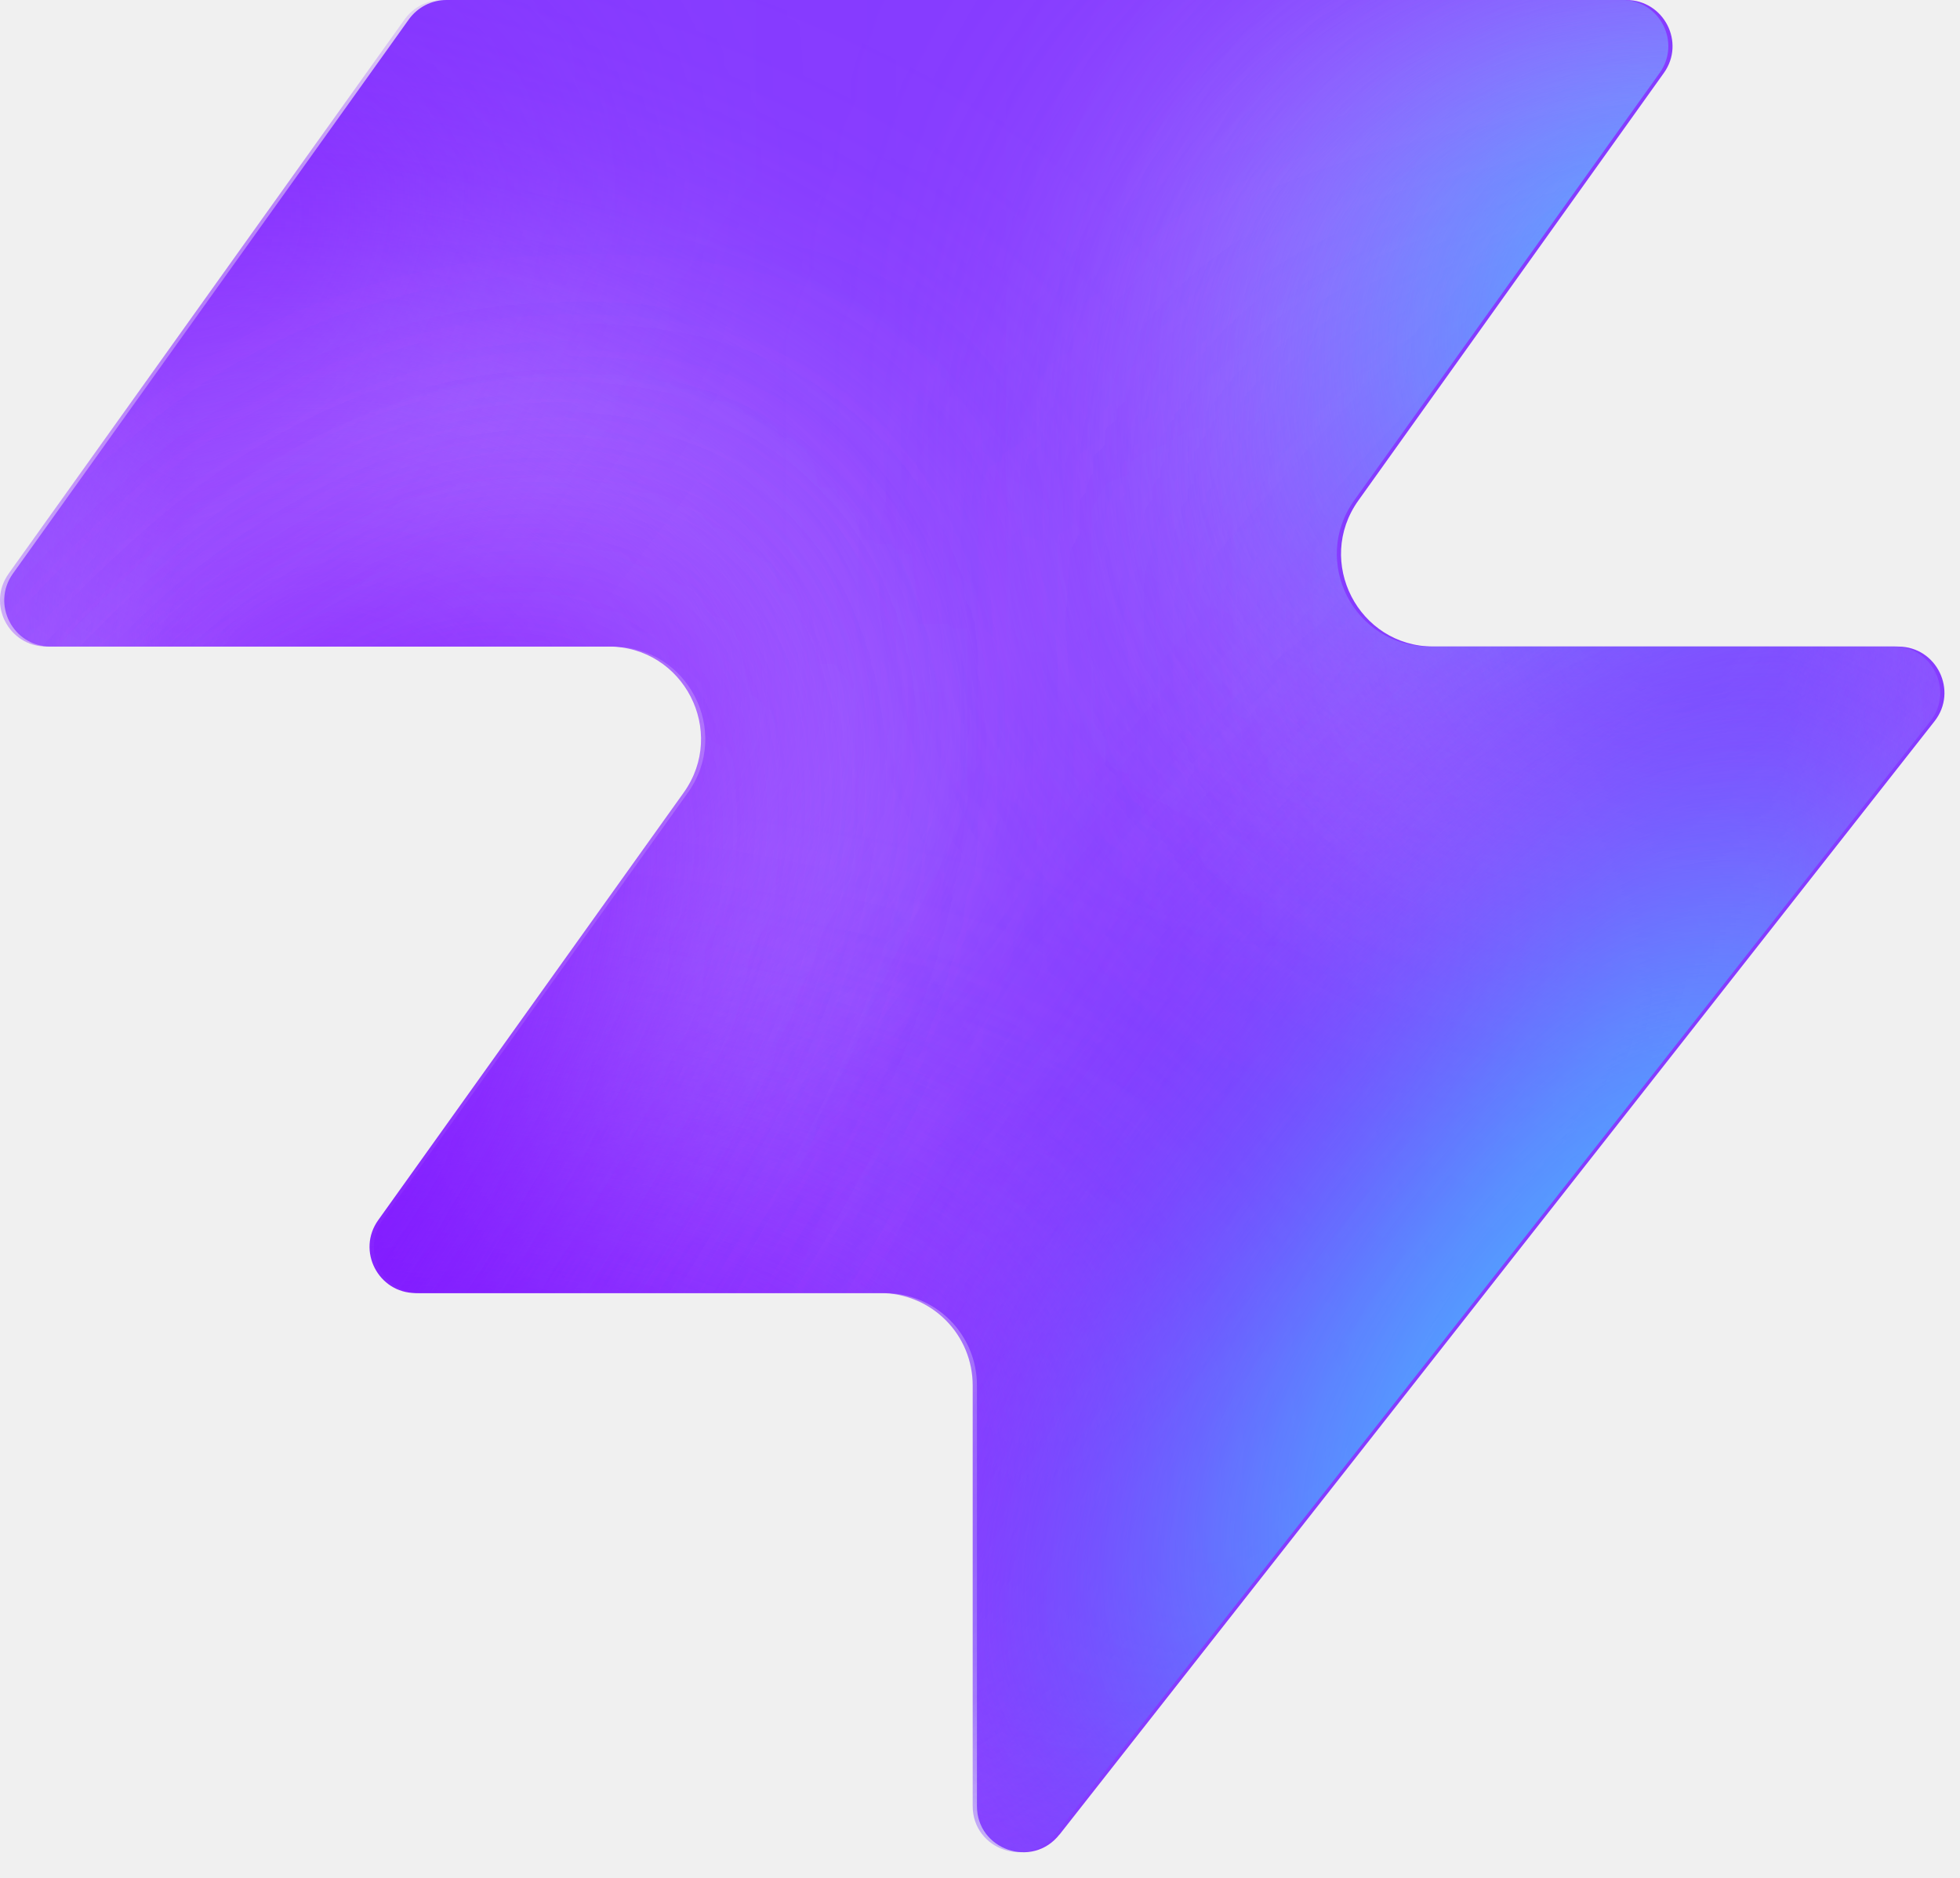
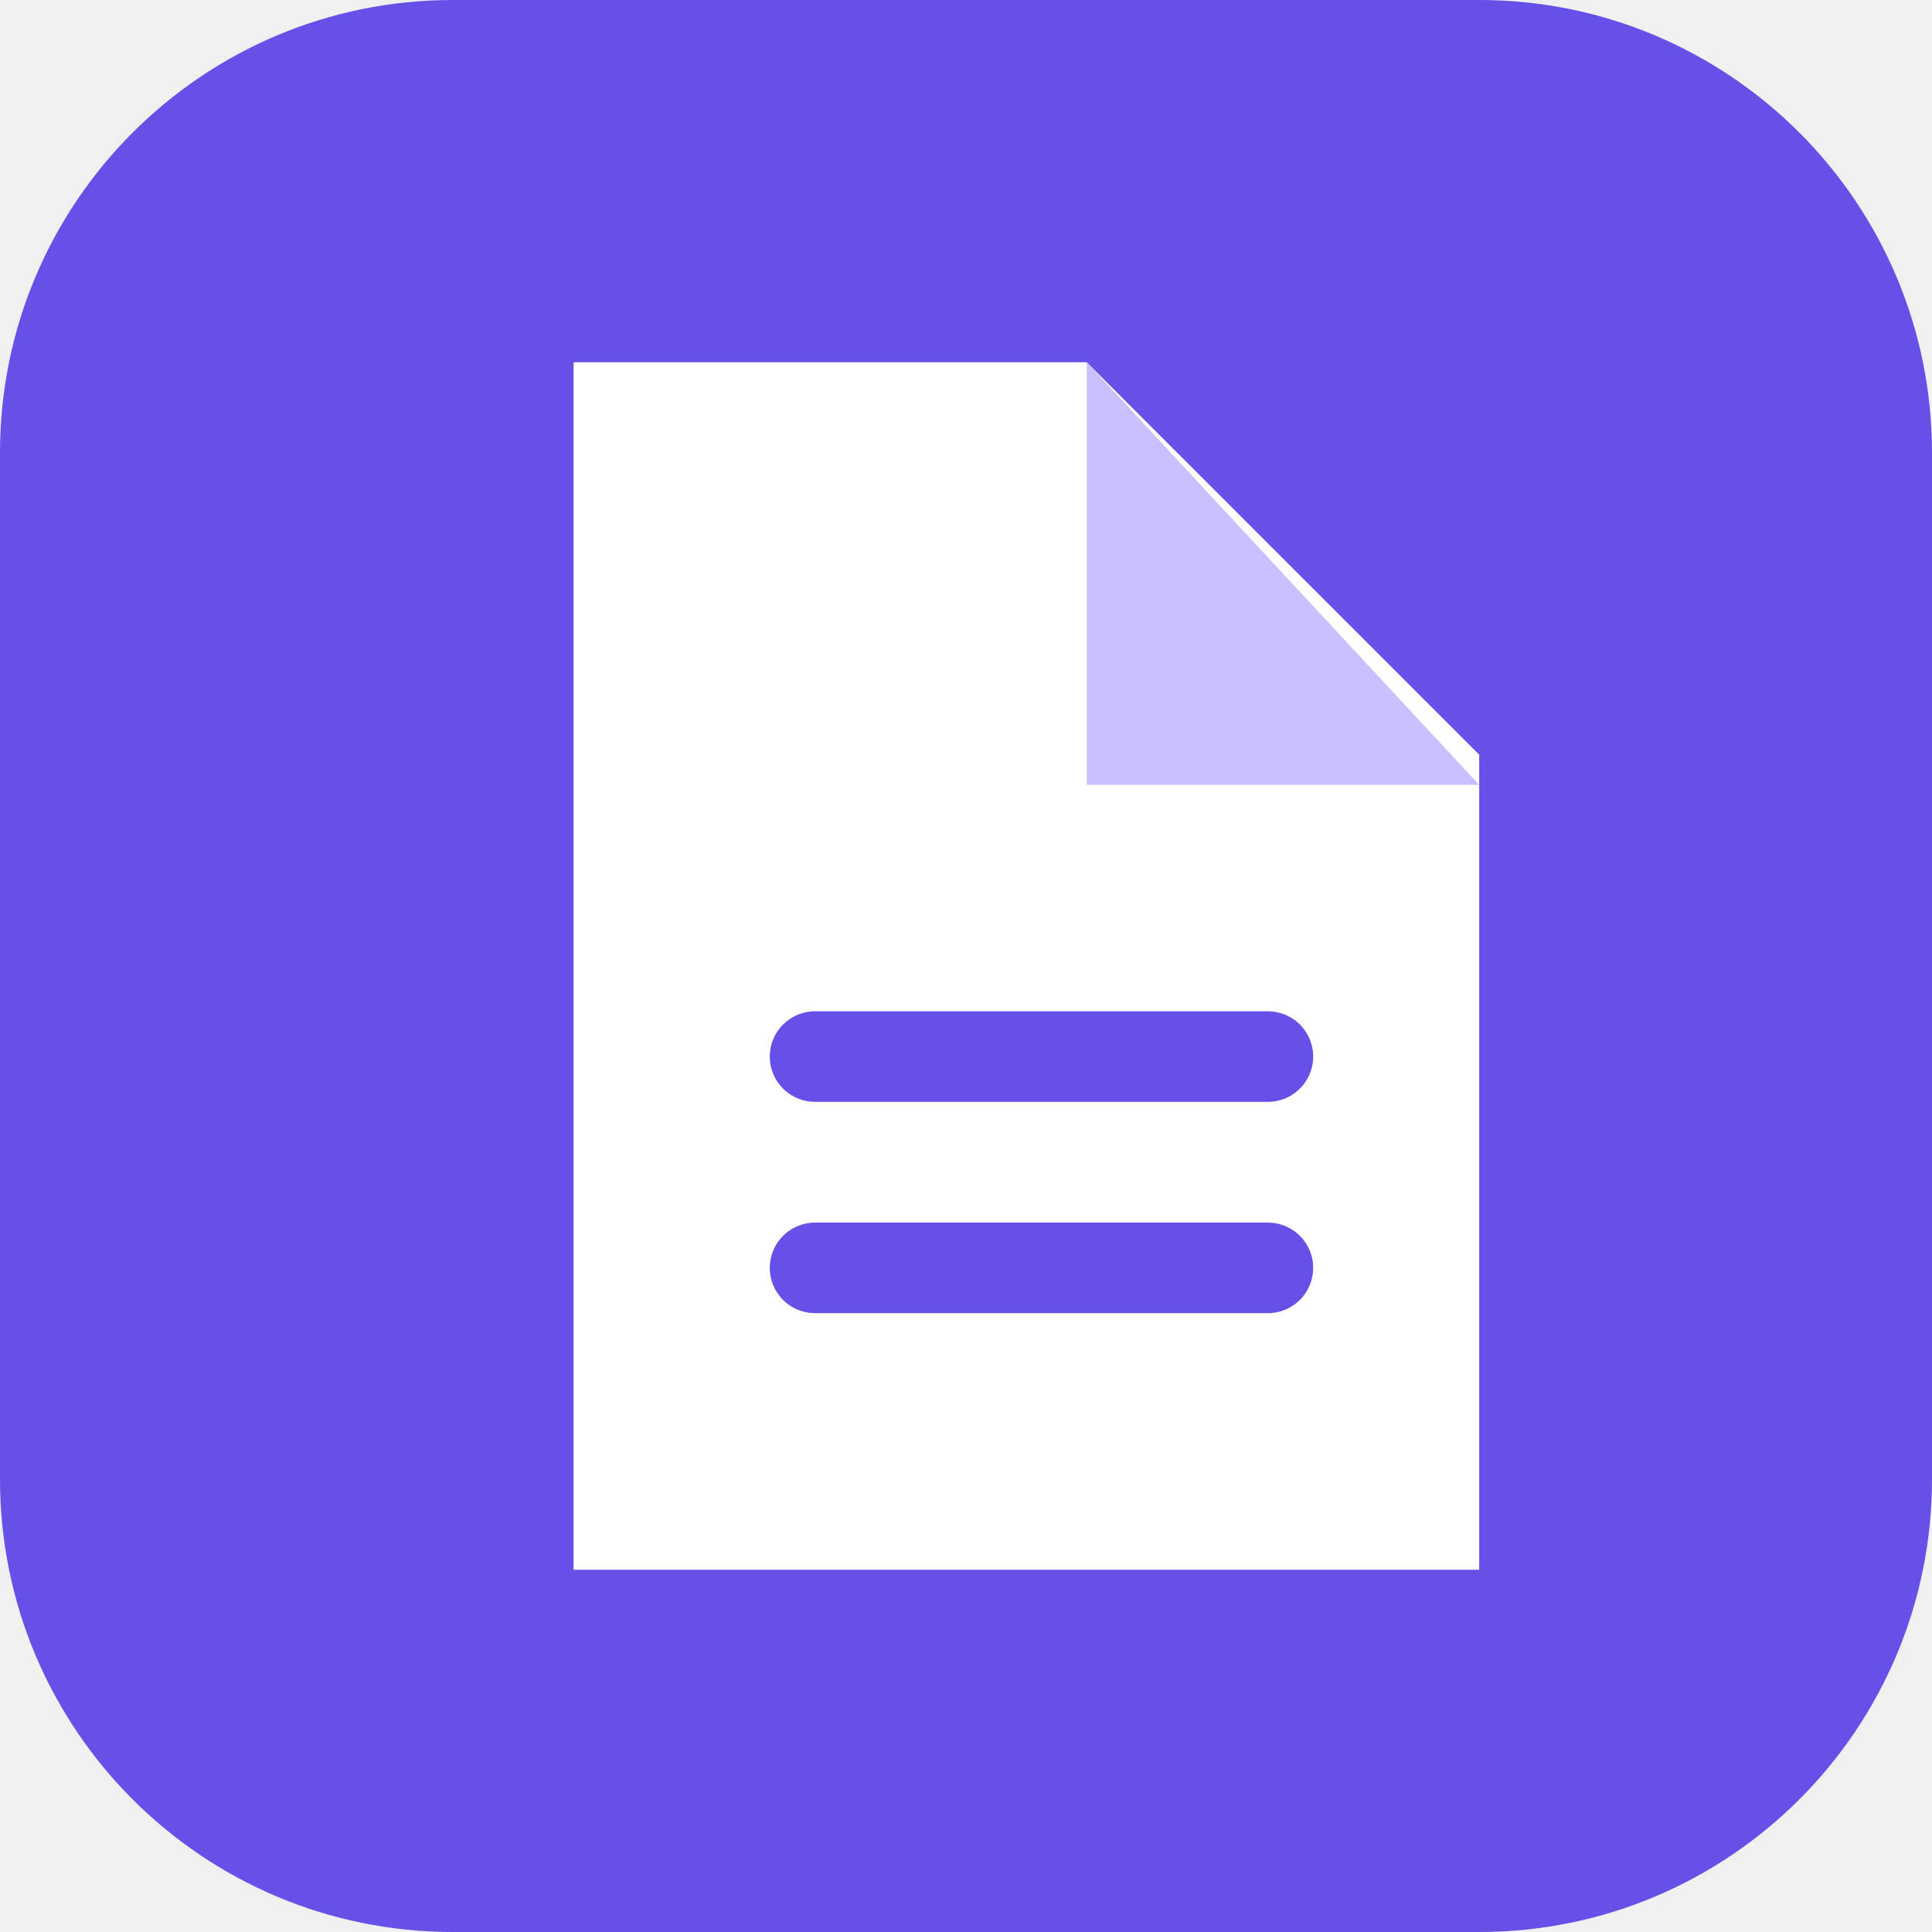
- <svg xmlns="http://www.w3.org/2000/svg" width="48" height="46" fill="none" viewBox="0 0 48 46">
-   <path fill="#863bff" d="M25.946 44.938c-.664.845-2.021.375-2.021-.698V33.937a2.26 2.26 0 0 0-2.262-2.262H10.287c-.92 0-1.456-1.04-.92-1.788l7.48-10.471c1.07-1.497 0-3.578-1.842-3.578H1.237c-.92 0-1.456-1.04-.92-1.788L10.013.474c.214-.297.556-.474.92-.474h28.894c.92 0 1.456 1.04.92 1.788l-7.48 10.471c-1.07 1.498 0 3.579 1.842 3.579h11.377c.943 0 1.473 1.088.89 1.83L25.947 44.94z" style="fill:#863bff;fill:color(display-p3 .525 .23 1);fill-opacity:1" />
-   <mask id="a" width="48" height="46" x="0" y="0" maskUnits="userSpaceOnUse" style="mask-type:alpha">
-     <path fill="#000" d="M25.842 44.938c-.664.844-2.021.375-2.021-.698V33.937a2.26 2.26 0 0 0-2.262-2.262H10.183c-.92 0-1.456-1.04-.92-1.788l7.48-10.471c1.07-1.498 0-3.579-1.842-3.579H1.133c-.92 0-1.456-1.04-.92-1.787L9.91.473c.214-.297.556-.474.92-.474h28.894c.92 0 1.456 1.04.92 1.788l-7.48 10.471c-1.07 1.498 0 3.578 1.842 3.578h11.377c.943 0 1.473 1.088.89 1.832L25.843 44.94z" style="fill:#000;fill-opacity:1" />
-   </mask>
-   <g mask="url(#a)">
-     <g filter="url(#b)">
-       <ellipse cx="5.508" cy="14.704" fill="#ede6ff" rx="5.508" ry="14.704" style="fill:#ede6ff;fill:color(display-p3 .927 .903 1);fill-opacity:1" transform="matrix(.00324 1 1 -.00324 -4.47 31.516)" />
-     </g>
-     <g filter="url(#c)">
-       <ellipse cx="10.399" cy="29.851" fill="#ede6ff" rx="10.399" ry="29.851" style="fill:#ede6ff;fill:color(display-p3 .927 .903 1);fill-opacity:1" transform="matrix(.00324 1 1 -.00324 -39.328 7.883)" />
-     </g>
-     <g filter="url(#d)">
-       <ellipse cx="5.508" cy="30.487" fill="#7e14ff" rx="5.508" ry="30.487" style="fill:#7e14ff;fill:color(display-p3 .492 .077 1);fill-opacity:1" transform="rotate(89.814 -25.913 -14.639)scale(1 -1)" />
-     </g>
-     <g filter="url(#e)">
-       <ellipse cx="5.508" cy="30.599" fill="#7e14ff" rx="5.508" ry="30.599" style="fill:#7e14ff;fill:color(display-p3 .492 .077 1);fill-opacity:1" transform="rotate(89.814 -32.644 -3.334)scale(1 -1)" />
-     </g>
-     <g filter="url(#f)">
-       <ellipse cx="5.508" cy="30.599" fill="#7e14ff" rx="5.508" ry="30.599" style="fill:#7e14ff;fill:color(display-p3 .492 .077 1);fill-opacity:1" transform="matrix(.00324 1 1 -.00324 -34.34 30.47)" />
-     </g>
-     <g filter="url(#g)">
-       <ellipse cx="14.072" cy="22.078" fill="#ede6ff" rx="14.072" ry="22.078" style="fill:#ede6ff;fill:color(display-p3 .927 .903 1);fill-opacity:1" transform="rotate(93.35 24.506 48.493)scale(-1 1)" />
-     </g>
-     <g filter="url(#h)">
-       <ellipse cx="3.47" cy="21.501" fill="#7e14ff" rx="3.47" ry="21.501" style="fill:#7e14ff;fill:color(display-p3 .492 .077 1);fill-opacity:1" transform="rotate(89.009 28.708 47.59)scale(-1 1)" />
-     </g>
-     <g filter="url(#i)">
-       <ellipse cx="3.47" cy="21.501" fill="#7e14ff" rx="3.47" ry="21.501" style="fill:#7e14ff;fill:color(display-p3 .492 .077 1);fill-opacity:1" transform="rotate(89.009 28.708 47.59)scale(-1 1)" />
-     </g>
-     <g filter="url(#j)">
-       <ellipse cx=".387" cy="8.972" fill="#7e14ff" rx="4.407" ry="29.108" style="fill:#7e14ff;fill:color(display-p3 .492 .077 1);fill-opacity:1" transform="rotate(39.51 .387 8.972)" />
-     </g>
-     <g filter="url(#k)">
-       <ellipse cx="47.523" cy="-6.092" fill="#7e14ff" rx="4.407" ry="29.108" style="fill:#7e14ff;fill:color(display-p3 .492 .077 1);fill-opacity:1" transform="rotate(37.892 47.523 -6.092)" />
-     </g>
-     <g filter="url(#l)">
-       <ellipse cx="41.412" cy="6.333" fill="#47bfff" rx="5.971" ry="9.665" style="fill:#47bfff;fill:color(display-p3 .28 .748 1);fill-opacity:1" transform="rotate(37.892 41.412 6.333)" />
-     </g>
-     <g filter="url(#m)">
-       <ellipse cx="-1.879" cy="38.332" fill="#7e14ff" rx="4.407" ry="29.108" style="fill:#7e14ff;fill:color(display-p3 .492 .077 1);fill-opacity:1" transform="rotate(37.892 -1.88 38.332)" />
-     </g>
-     <g filter="url(#n)">
-       <ellipse cx="-1.879" cy="38.332" fill="#7e14ff" rx="4.407" ry="29.108" style="fill:#7e14ff;fill:color(display-p3 .492 .077 1);fill-opacity:1" transform="rotate(37.892 -1.88 38.332)" />
-     </g>
-     <g filter="url(#o)">
-       <ellipse cx="35.651" cy="29.907" fill="#7e14ff" rx="4.407" ry="29.108" style="fill:#7e14ff;fill:color(display-p3 .492 .077 1);fill-opacity:1" transform="rotate(37.892 35.651 29.907)" />
-     </g>
-     <g filter="url(#p)">
-       <ellipse cx="38.418" cy="32.4" fill="#47bfff" rx="5.971" ry="15.297" style="fill:#47bfff;fill:color(display-p3 .28 .748 1);fill-opacity:1" transform="rotate(37.892 38.418 32.4)" />
-     </g>
-   </g>
-   <defs>
-     <filter id="b" width="60.045" height="41.654" x="-19.77" y="16.149" color-interpolation-filters="sRGB" filterUnits="userSpaceOnUse">
-       <feFlood flood-opacity="0" result="BackgroundImageFix" />
-       <feBlend in="SourceGraphic" in2="BackgroundImageFix" result="shape" />
-       <feGaussianBlur result="effect1_foregroundBlur_2002_17158" stdDeviation="7.659" />
-     </filter>
-     <filter id="c" width="90.34" height="51.437" x="-54.613" y="-7.533" color-interpolation-filters="sRGB" filterUnits="userSpaceOnUse">
-       <feFlood flood-opacity="0" result="BackgroundImageFix" />
-       <feBlend in="SourceGraphic" in2="BackgroundImageFix" result="shape" />
-       <feGaussianBlur result="effect1_foregroundBlur_2002_17158" stdDeviation="7.659" />
-     </filter>
-     <filter id="d" width="79.355" height="29.4" x="-49.64" y="2.03" color-interpolation-filters="sRGB" filterUnits="userSpaceOnUse">
-       <feFlood flood-opacity="0" result="BackgroundImageFix" />
-       <feBlend in="SourceGraphic" in2="BackgroundImageFix" result="shape" />
-       <feGaussianBlur result="effect1_foregroundBlur_2002_17158" stdDeviation="4.596" />
-     </filter>
-     <filter id="e" width="79.579" height="29.4" x="-45.045" y="20.029" color-interpolation-filters="sRGB" filterUnits="userSpaceOnUse">
-       <feFlood flood-opacity="0" result="BackgroundImageFix" />
-       <feBlend in="SourceGraphic" in2="BackgroundImageFix" result="shape" />
-       <feGaussianBlur result="effect1_foregroundBlur_2002_17158" stdDeviation="4.596" />
-     </filter>
-     <filter id="f" width="79.579" height="29.4" x="-43.513" y="21.178" color-interpolation-filters="sRGB" filterUnits="userSpaceOnUse">
-       <feFlood flood-opacity="0" result="BackgroundImageFix" />
-       <feBlend in="SourceGraphic" in2="BackgroundImageFix" result="shape" />
-       <feGaussianBlur result="effect1_foregroundBlur_2002_17158" stdDeviation="4.596" />
-     </filter>
-     <filter id="g" width="74.749" height="58.852" x="15.756" y="-17.901" color-interpolation-filters="sRGB" filterUnits="userSpaceOnUse">
-       <feFlood flood-opacity="0" result="BackgroundImageFix" />
-       <feBlend in="SourceGraphic" in2="BackgroundImageFix" result="shape" />
-       <feGaussianBlur result="effect1_foregroundBlur_2002_17158" stdDeviation="7.659" />
-     </filter>
-     <filter id="h" width="61.377" height="25.362" x="23.548" y="2.284" color-interpolation-filters="sRGB" filterUnits="userSpaceOnUse">
-       <feFlood flood-opacity="0" result="BackgroundImageFix" />
-       <feBlend in="SourceGraphic" in2="BackgroundImageFix" result="shape" />
-       <feGaussianBlur result="effect1_foregroundBlur_2002_17158" stdDeviation="4.596" />
-     </filter>
-     <filter id="i" width="61.377" height="25.362" x="23.548" y="2.284" color-interpolation-filters="sRGB" filterUnits="userSpaceOnUse">
-       <feFlood flood-opacity="0" result="BackgroundImageFix" />
-       <feBlend in="SourceGraphic" in2="BackgroundImageFix" result="shape" />
-       <feGaussianBlur result="effect1_foregroundBlur_2002_17158" stdDeviation="4.596" />
-     </filter>
-     <filter id="j" width="56.045" height="63.649" x="-27.636" y="-22.853" color-interpolation-filters="sRGB" filterUnits="userSpaceOnUse">
-       <feFlood flood-opacity="0" result="BackgroundImageFix" />
-       <feBlend in="SourceGraphic" in2="BackgroundImageFix" result="shape" />
-       <feGaussianBlur result="effect1_foregroundBlur_2002_17158" stdDeviation="4.596" />
-     </filter>
-     <filter id="k" width="54.814" height="64.646" x="20.116" y="-38.415" color-interpolation-filters="sRGB" filterUnits="userSpaceOnUse">
-       <feFlood flood-opacity="0" result="BackgroundImageFix" />
-       <feBlend in="SourceGraphic" in2="BackgroundImageFix" result="shape" />
-       <feGaussianBlur result="effect1_foregroundBlur_2002_17158" stdDeviation="4.596" />
-     </filter>
-     <filter id="l" width="33.541" height="35.313" x="24.641" y="-11.323" color-interpolation-filters="sRGB" filterUnits="userSpaceOnUse">
-       <feFlood flood-opacity="0" result="BackgroundImageFix" />
-       <feBlend in="SourceGraphic" in2="BackgroundImageFix" result="shape" />
-       <feGaussianBlur result="effect1_foregroundBlur_2002_17158" stdDeviation="4.596" />
-     </filter>
-     <filter id="m" width="54.814" height="64.646" x="-29.286" y="6.009" color-interpolation-filters="sRGB" filterUnits="userSpaceOnUse">
-       <feFlood flood-opacity="0" result="BackgroundImageFix" />
-       <feBlend in="SourceGraphic" in2="BackgroundImageFix" result="shape" />
-       <feGaussianBlur result="effect1_foregroundBlur_2002_17158" stdDeviation="4.596" />
-     </filter>
-     <filter id="n" width="54.814" height="64.646" x="-29.286" y="6.009" color-interpolation-filters="sRGB" filterUnits="userSpaceOnUse">
-       <feFlood flood-opacity="0" result="BackgroundImageFix" />
-       <feBlend in="SourceGraphic" in2="BackgroundImageFix" result="shape" />
-       <feGaussianBlur result="effect1_foregroundBlur_2002_17158" stdDeviation="4.596" />
-     </filter>
-     <filter id="o" width="54.814" height="64.646" x="8.244" y="-2.416" color-interpolation-filters="sRGB" filterUnits="userSpaceOnUse">
-       <feFlood flood-opacity="0" result="BackgroundImageFix" />
-       <feBlend in="SourceGraphic" in2="BackgroundImageFix" result="shape" />
-       <feGaussianBlur result="effect1_foregroundBlur_2002_17158" stdDeviation="4.596" />
-     </filter>
-     <filter id="p" width="39.409" height="43.623" x="18.713" y="10.588" color-interpolation-filters="sRGB" filterUnits="userSpaceOnUse">
-       <feFlood flood-opacity="0" result="BackgroundImageFix" />
-       <feBlend in="SourceGraphic" in2="BackgroundImageFix" result="shape" />
-       <feGaussianBlur result="effect1_foregroundBlur_2002_17158" stdDeviation="4.596" />
-     </filter>
-   </defs>
+ <svg xmlns="http://www.w3.org/2000/svg" viewBox="0 0 64 64">
+   <rect width="64" height="64" rx="15" fill="#6551e8" />
+   <path d="M19 12h17l13 13v27H19z" fill="white" />
+   <path d="M36 12v14h13" fill="#c9c0ff" />
+   <path d="M27 35h15M27 42h15" stroke="#6551e8" stroke-width="3" stroke-linecap="round" />
</svg>
